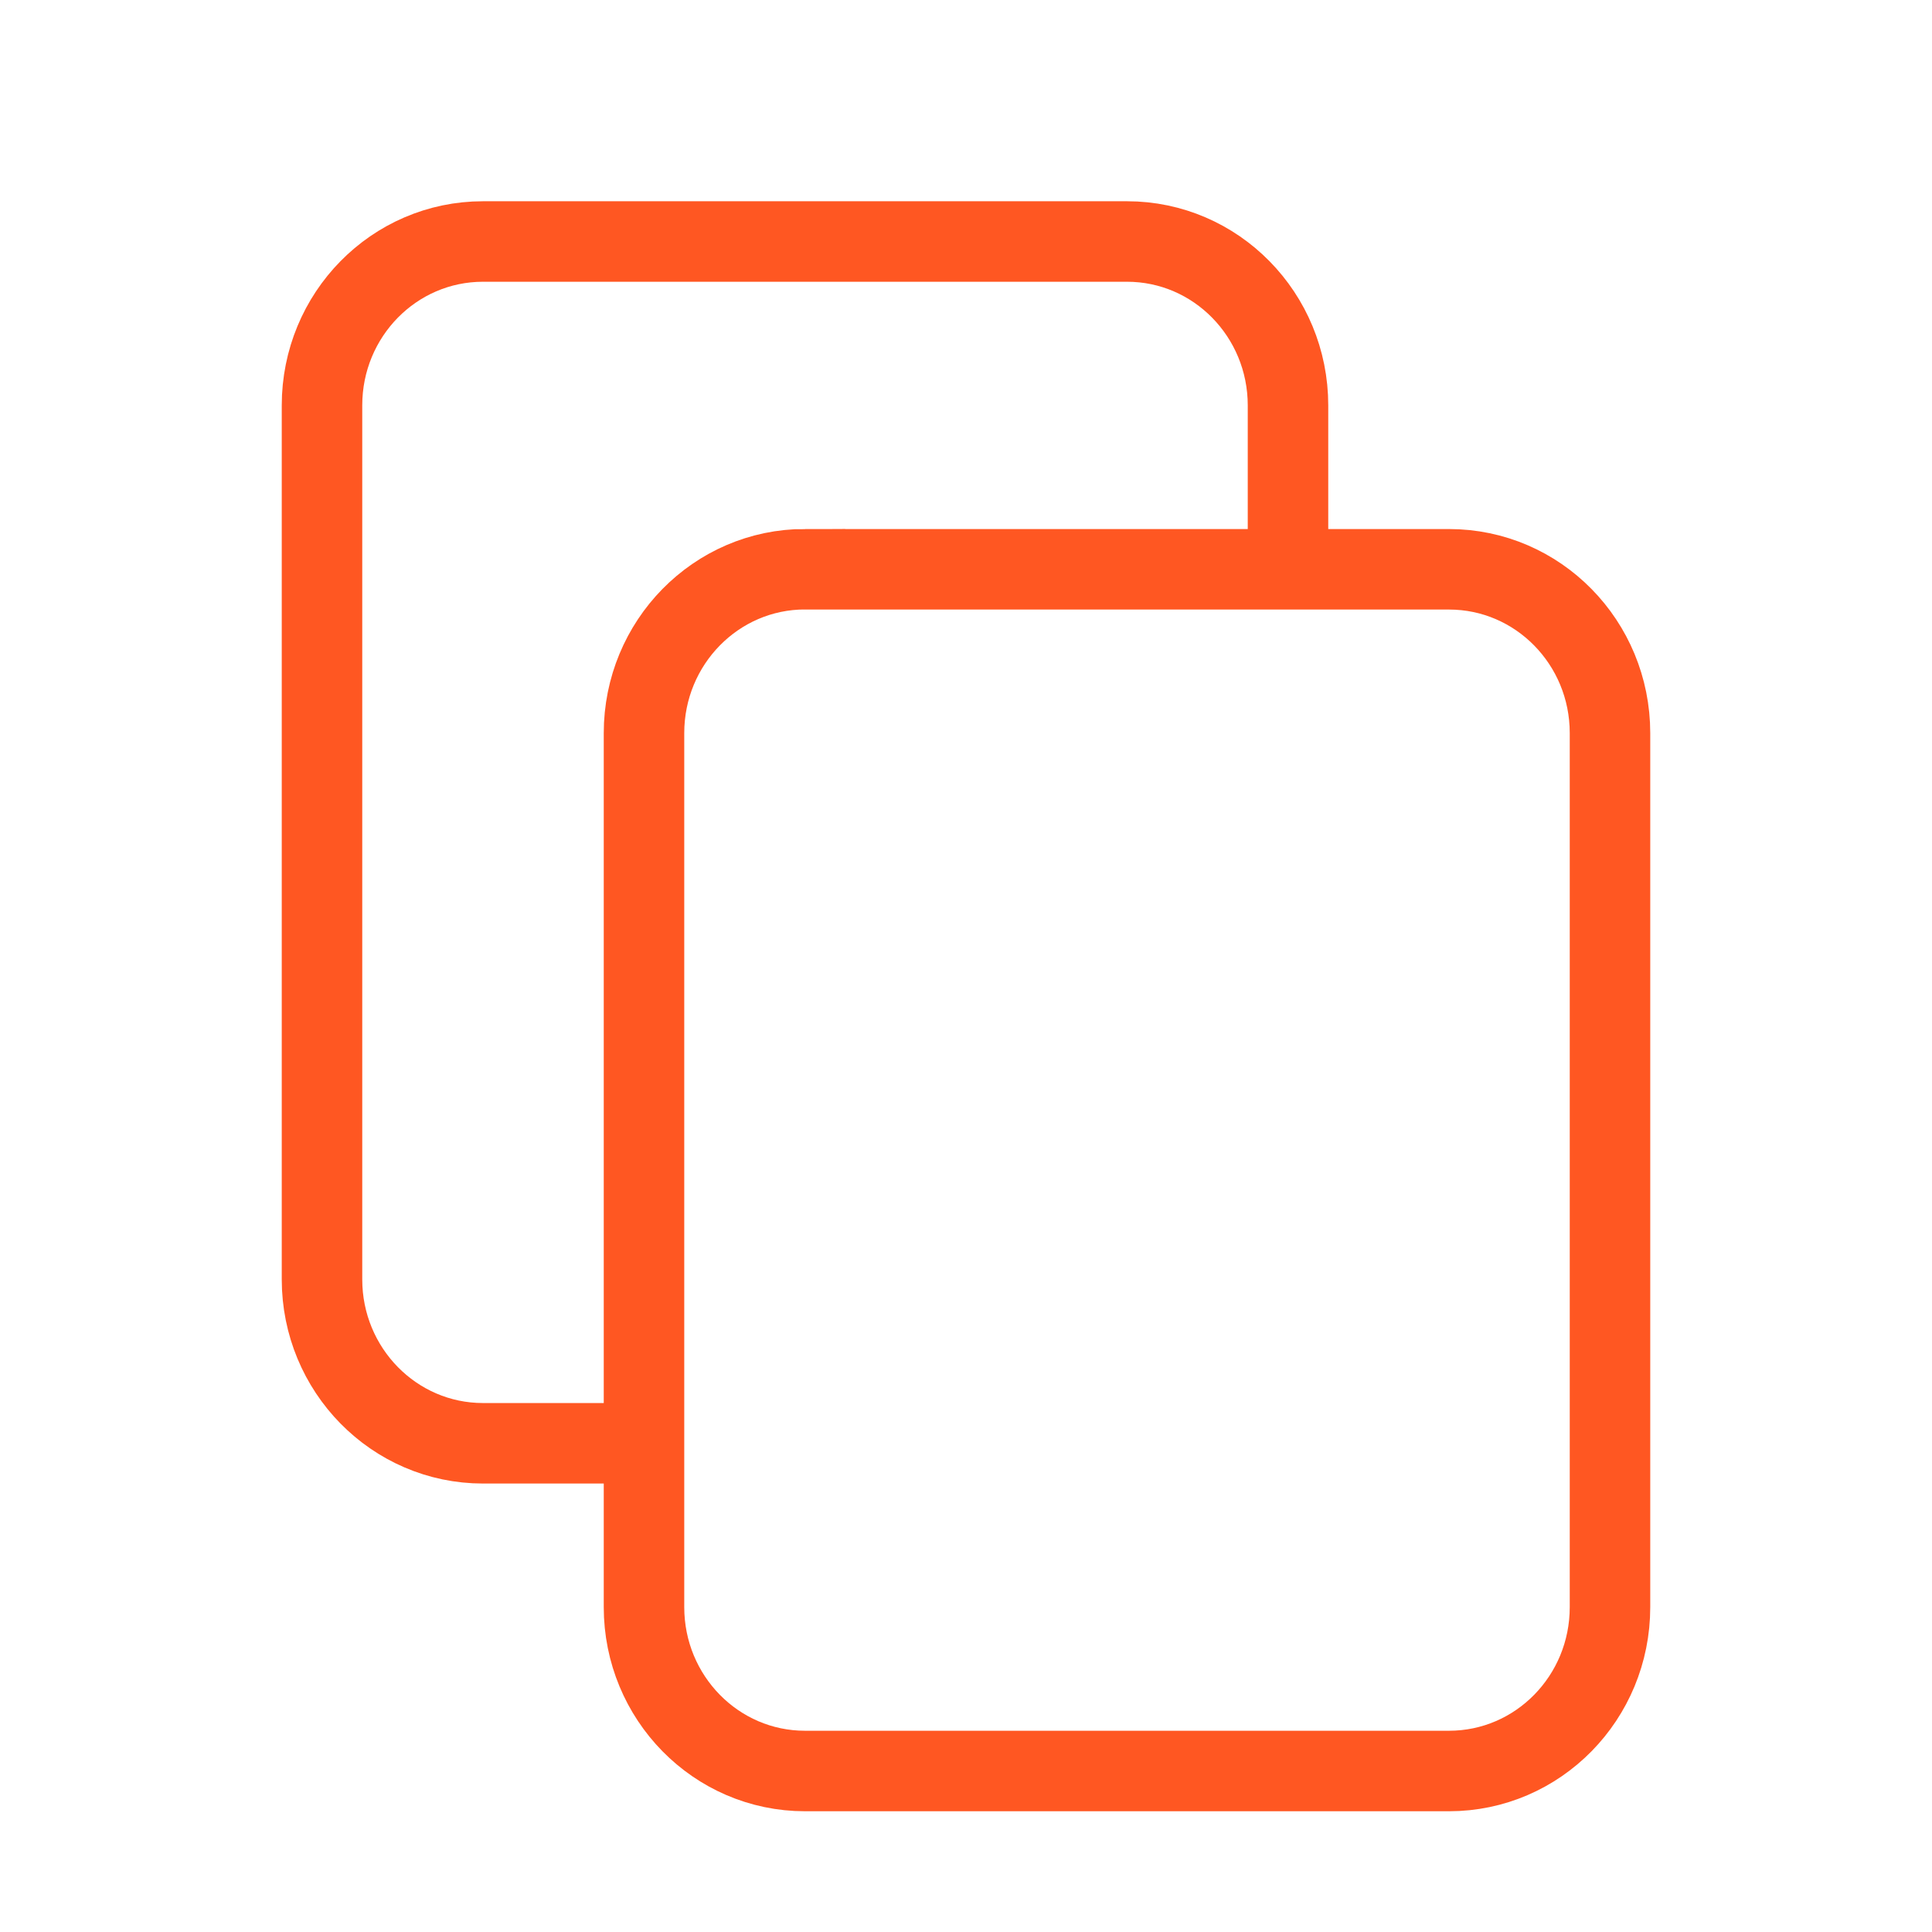
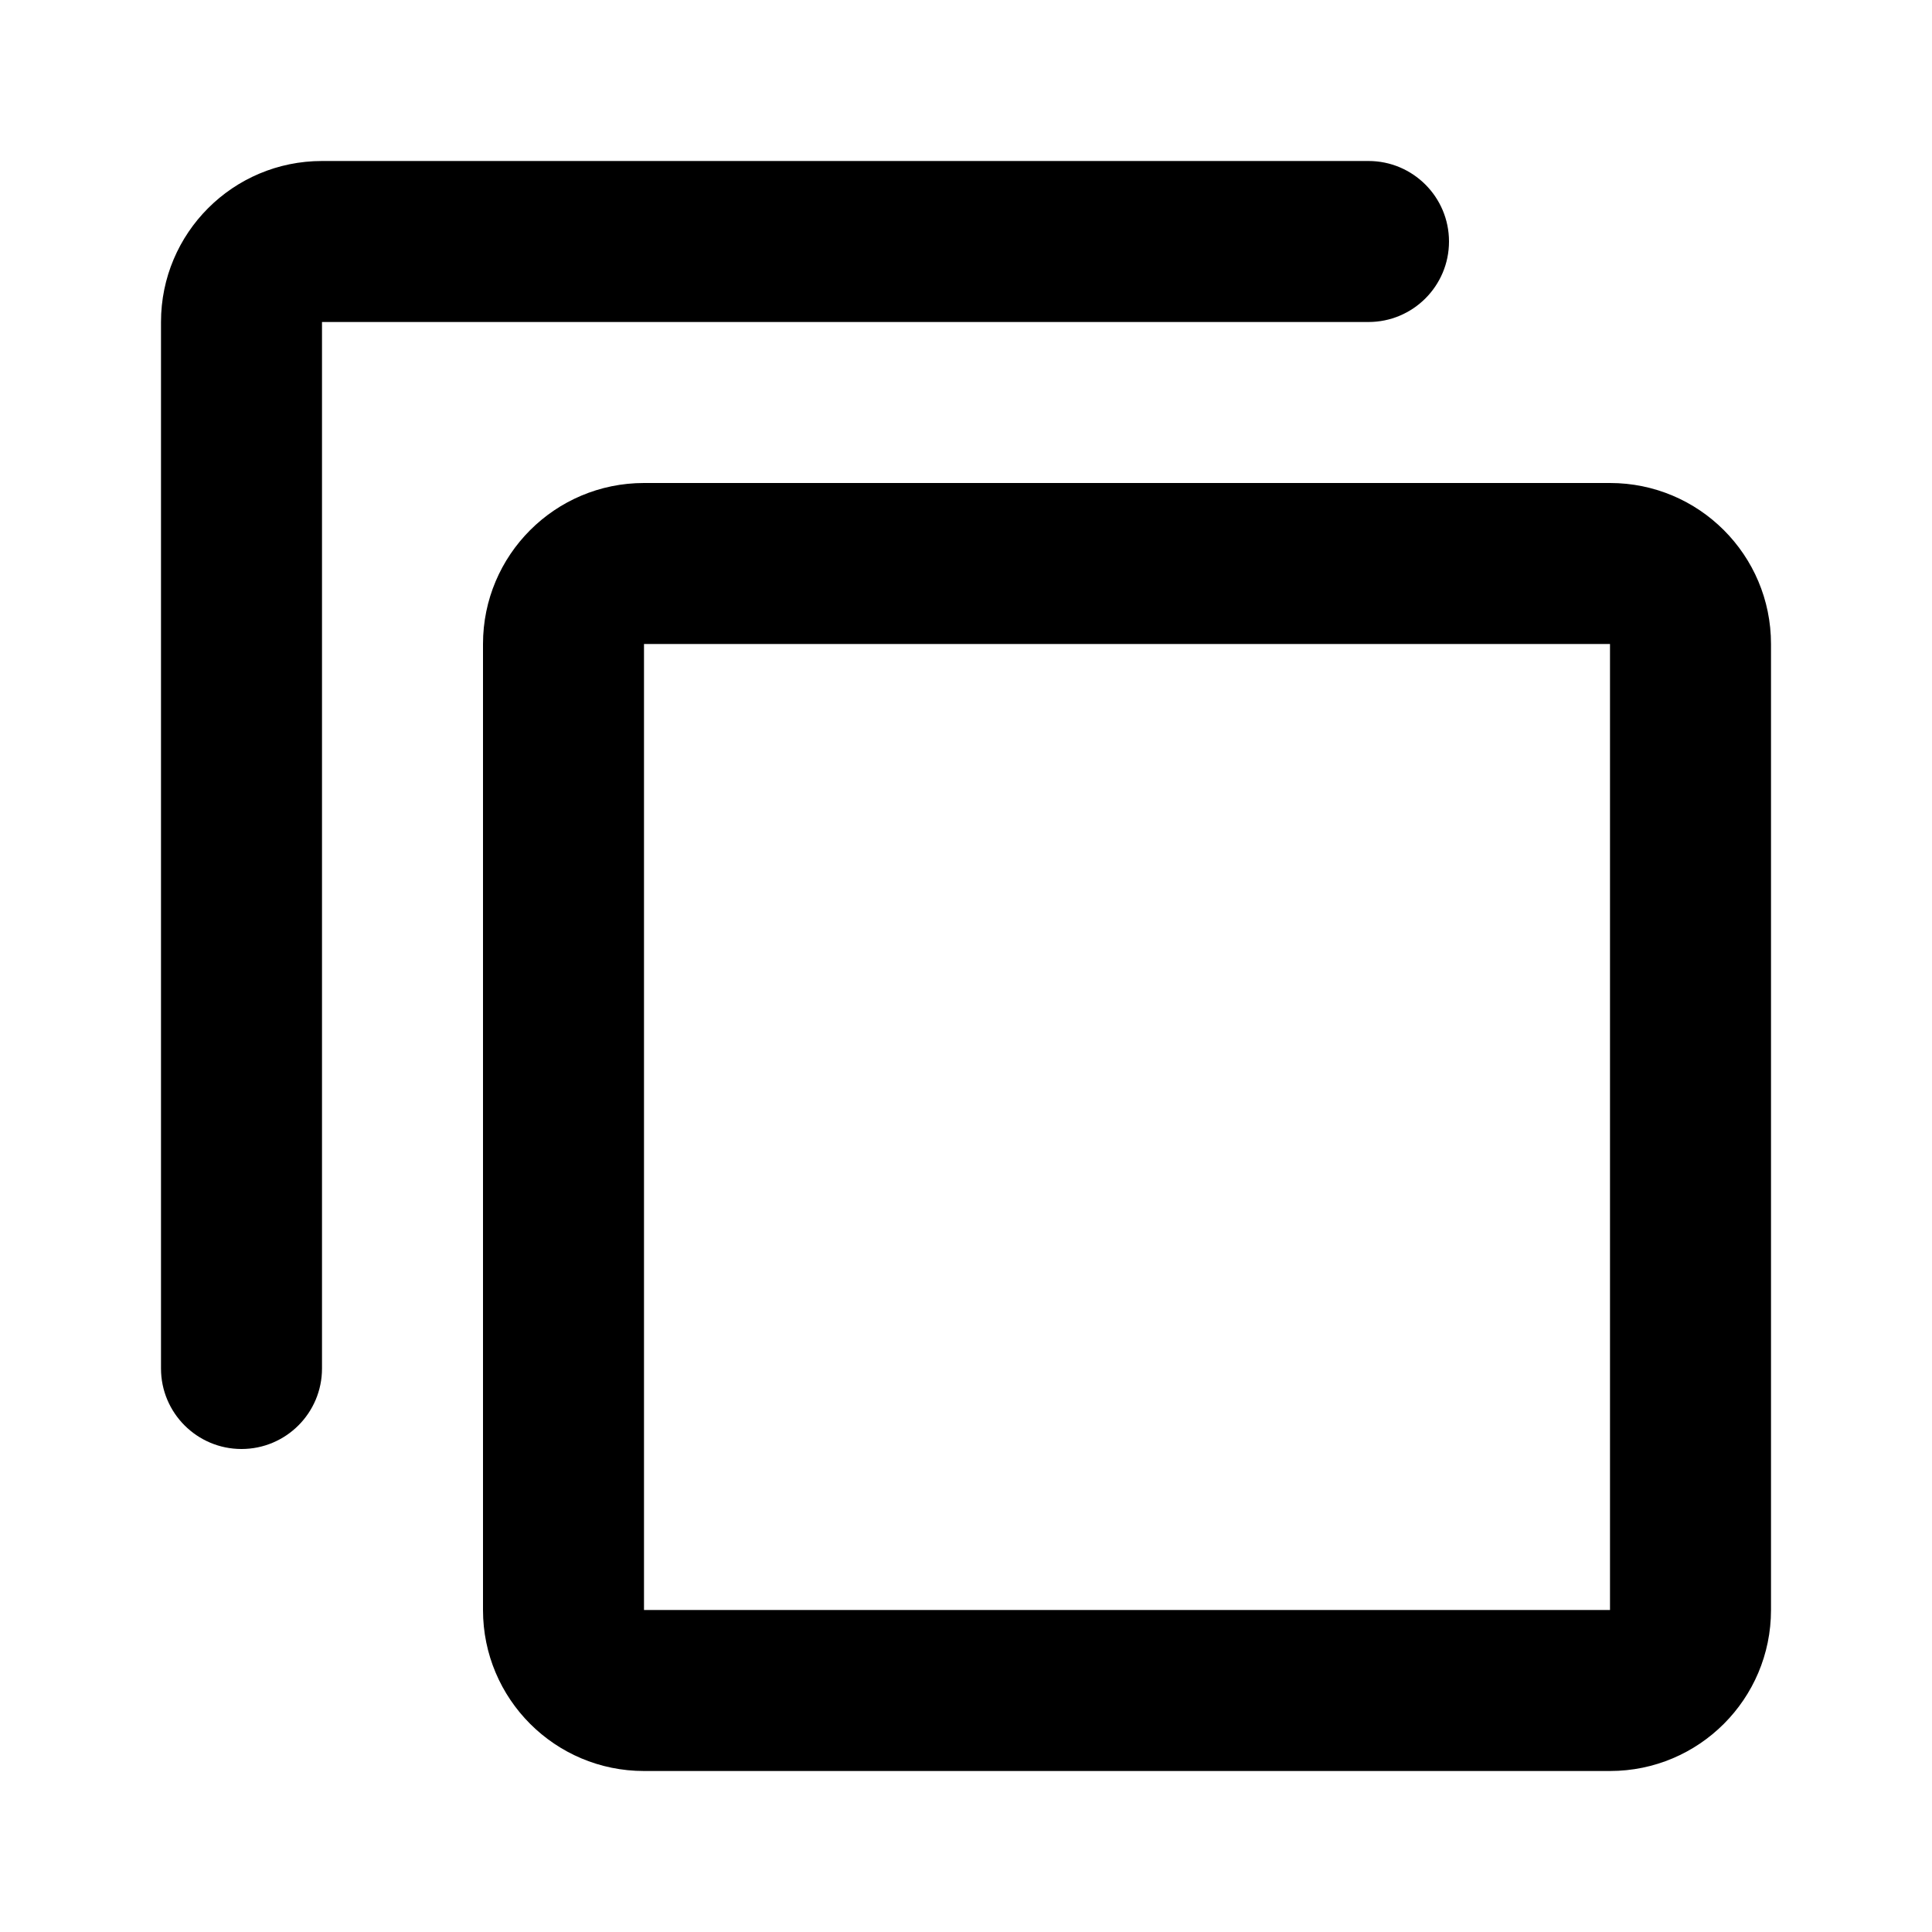
- <svg xmlns="http://www.w3.org/2000/svg" fill="none" shapeRendering="geometricPrecision" stroke="#FF5722" strokeLinecap="round" strokeLinejoin="round" strokeWidth="1.5" viewBox="0 0 24 24" width="14" height="14" version="1.1" id="svg4">
-   <defs id="defs8" />
-   <path d="M8 17.929H6c-1.105 0-2-.912-2-2.036V5.036C4 3.91 4.895 3 6 3h8c1.105 0 2 .911 2 2.036v1.866m-6 .17h8c1.105 0 2 .91 2 2.035v10.857C20 21.09 19.105 22 18 22h-8c-1.105 0-2-.911-2-2.036V9.107c0-1.124.895-2.036 2-2.036z" id="path2" />
+ <svg xmlns="http://www.w3.org/2000/svg" width="24" height="24" viewBox="0 0 24 24">
+   <rect width="24" height="24" stroke="none" fill="#000000" opacity="0" />
+   <g transform="matrix(1 0 0 1 12 12)">
+     <path style="stroke: none; stroke-width: 1; stroke-dasharray: none; stroke-linecap: butt; stroke-dashoffset: 0; stroke-linejoin: miter; stroke-miterlimit: 4; fill: rgb(0,0,0); fill-rule: nonzero; opacity: 1;" transform=" translate(-12, -12)" d="M 4 2 C 2.895 2 2 2.895 2 4 L 2 17 C 2 17.552 2.448 18 3 18 C 3.552 18 4 17.552 4 17 L 4 4 L 17 4 C 17.552 4 18 3.552 18 3 C 18 2.448 17.552 2 17 2 L 4 2 z M 8 6 C 6.895 6 6 6.895 6 8 L 6 20 C 6 21.105 6.895 22 8 22 L 20 22 C 21.105 22 22 21.105 22 20 L 22 8 C 22 6.895 21.105 6 20 6 L 8 6 z M 8 8 L 20 8 L 20 20 L 8 20 L 8 8 z" stroke-linecap="round" />
+   </g>
</svg>
